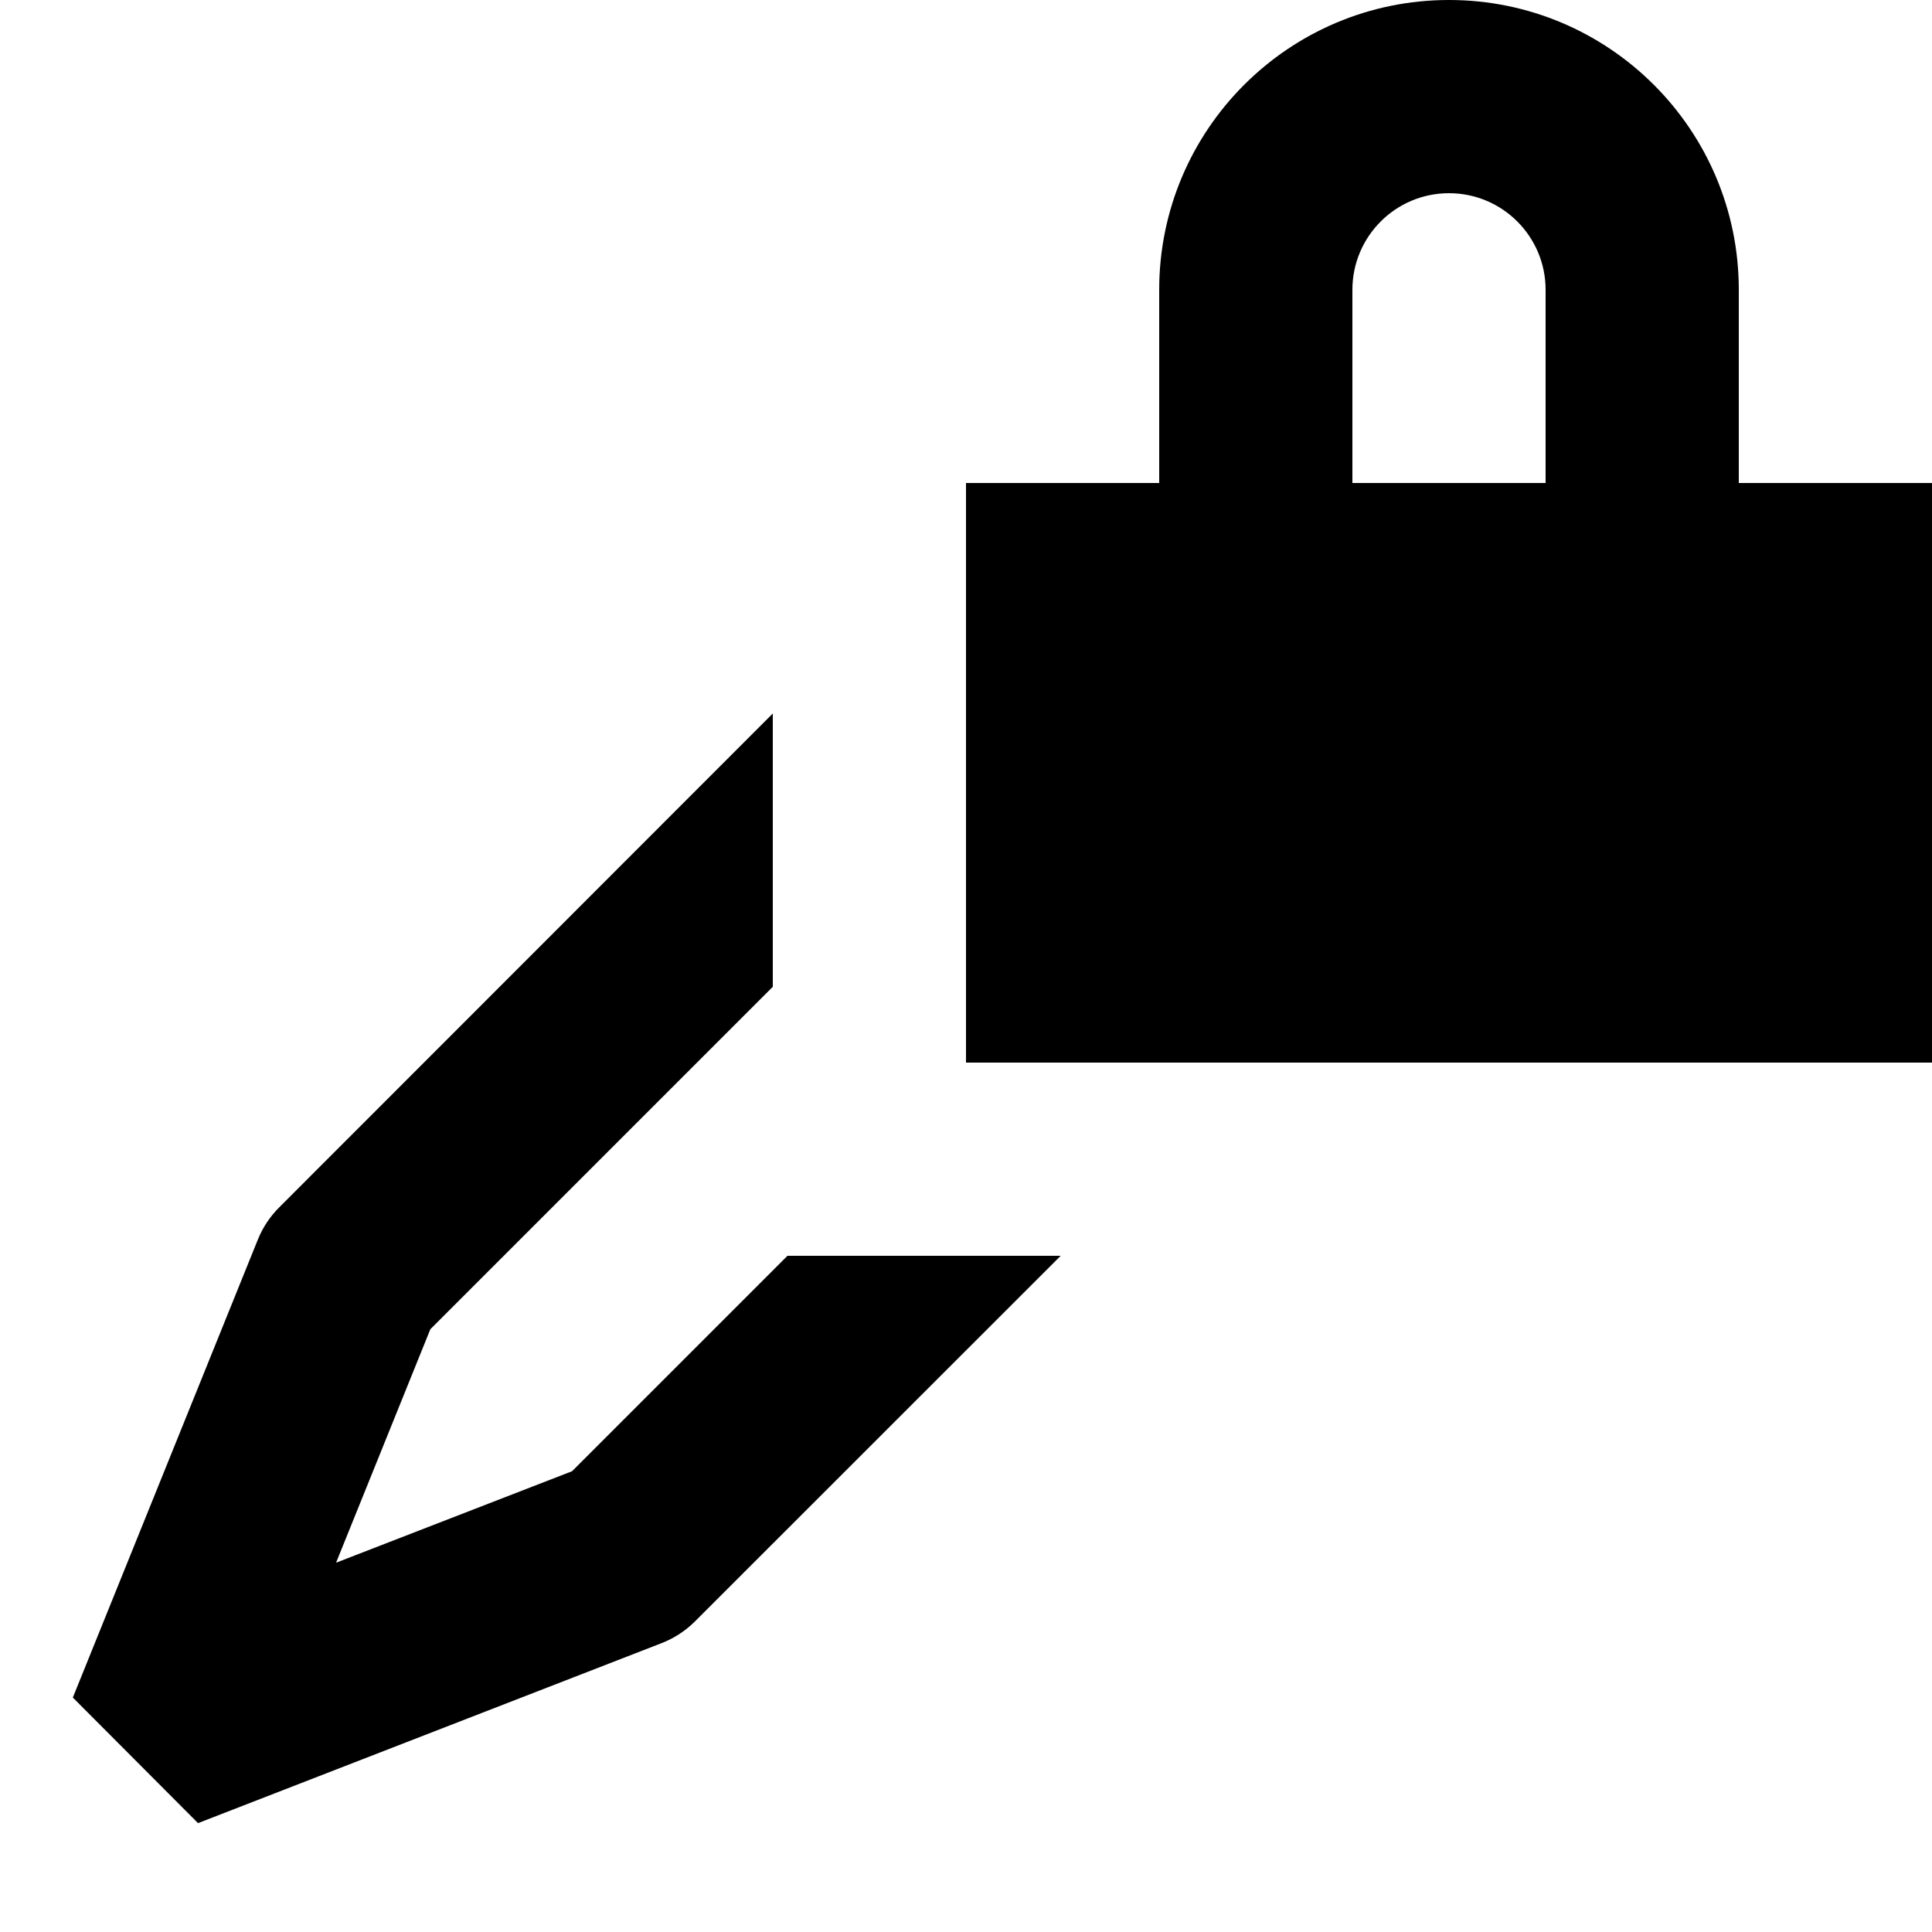
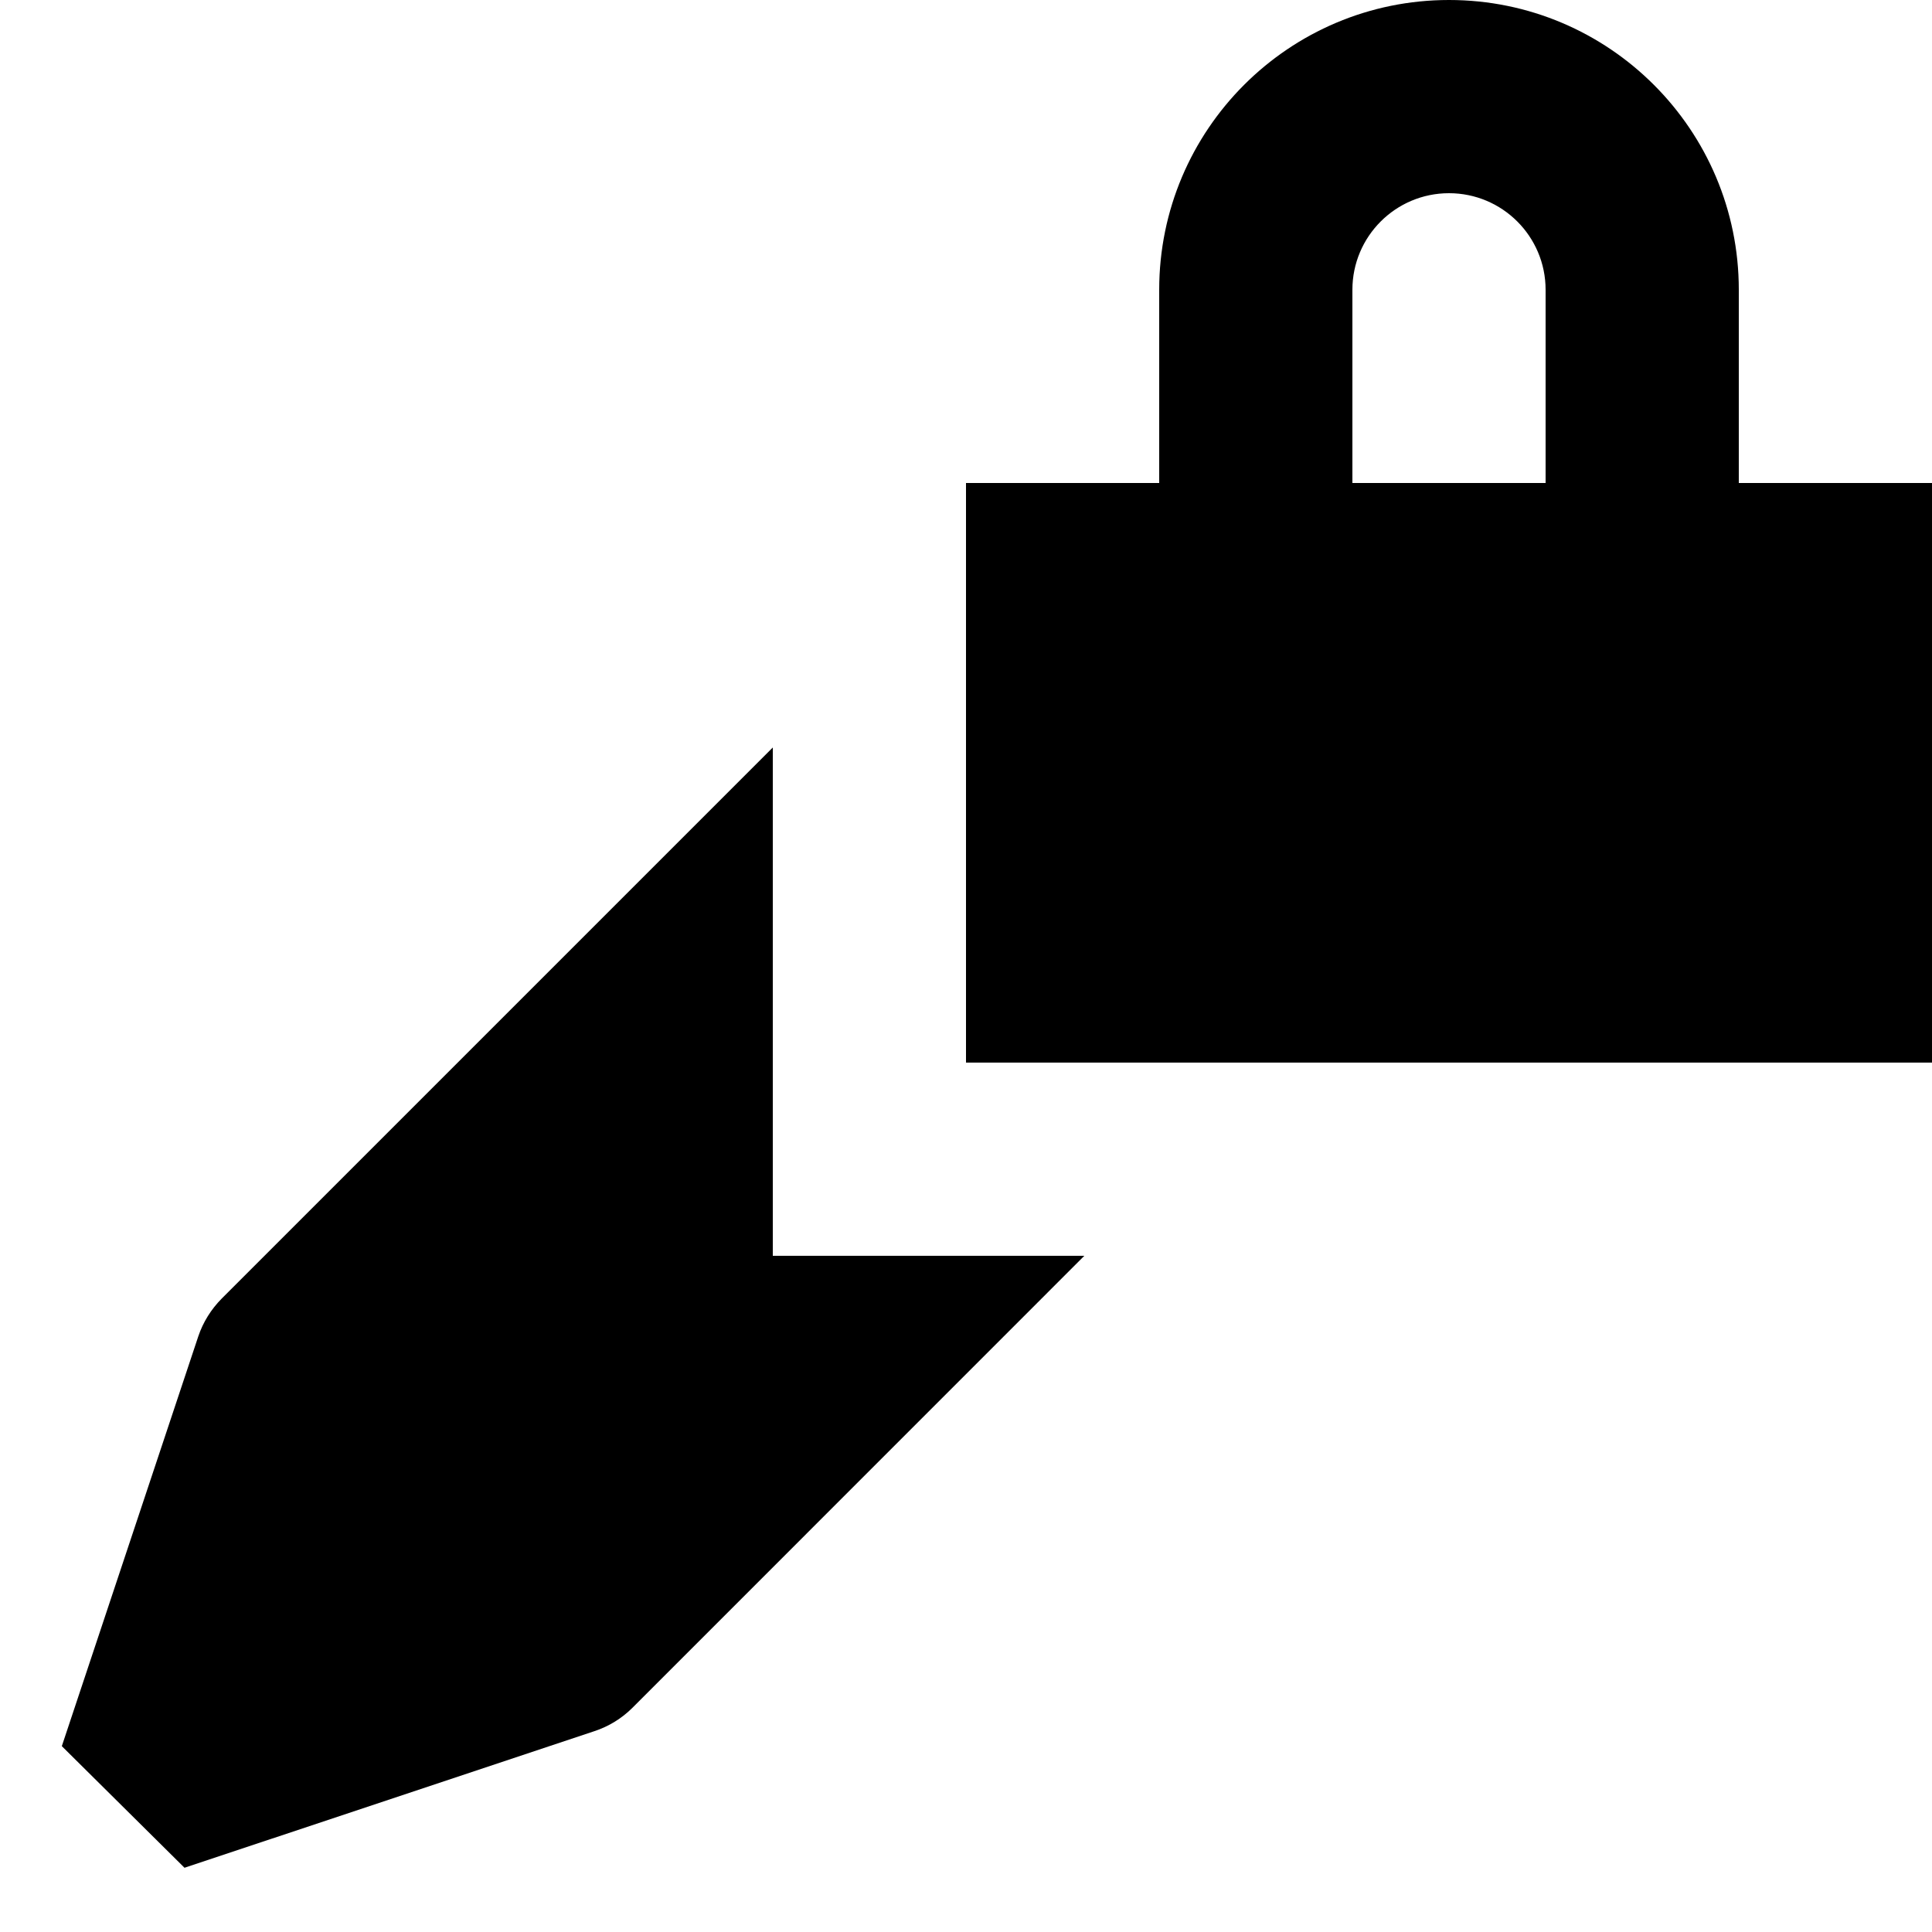
<svg xmlns="http://www.w3.org/2000/svg" width="20" height="20" viewBox="0 0 20 20">
-   <path d="M8 10.215 4.455 13.76l-.976 2.417 2.443-.947L8.152 13h2.828l-3.786 3.785a1.006 1.006 0 0 1-.346.225L2.05 18.873l-1.296-1.3 1.917-4.745a.997.997 0 0 1 .22-.33L8 7.386v2.828Z" />
-   <path d="M15 0a3 3 0 0 1 3 3v2h2v6H10V5h2V3a3 3 0 0 1 3-3Zm0 2a1 1 0 0 0-1 1v2h2V3a1 1 0 0 0-1-1Z" />
+   <path d="M8 13h3.225l-4.678 4.679a1 1 0 0 1-.394.242L1.91 19.335.64 18.076l1.413-4.243c.049-.146.133-.28.242-.39L8 7.738zm7-13a3 3 0 0 1 3 3v2h2v6H10V5h2V3a3 3 0 0 1 3-3m0 2a1 1 0 0 0-1 1v2h2V3a1 1 0 0 0-1-1" />
</svg>
